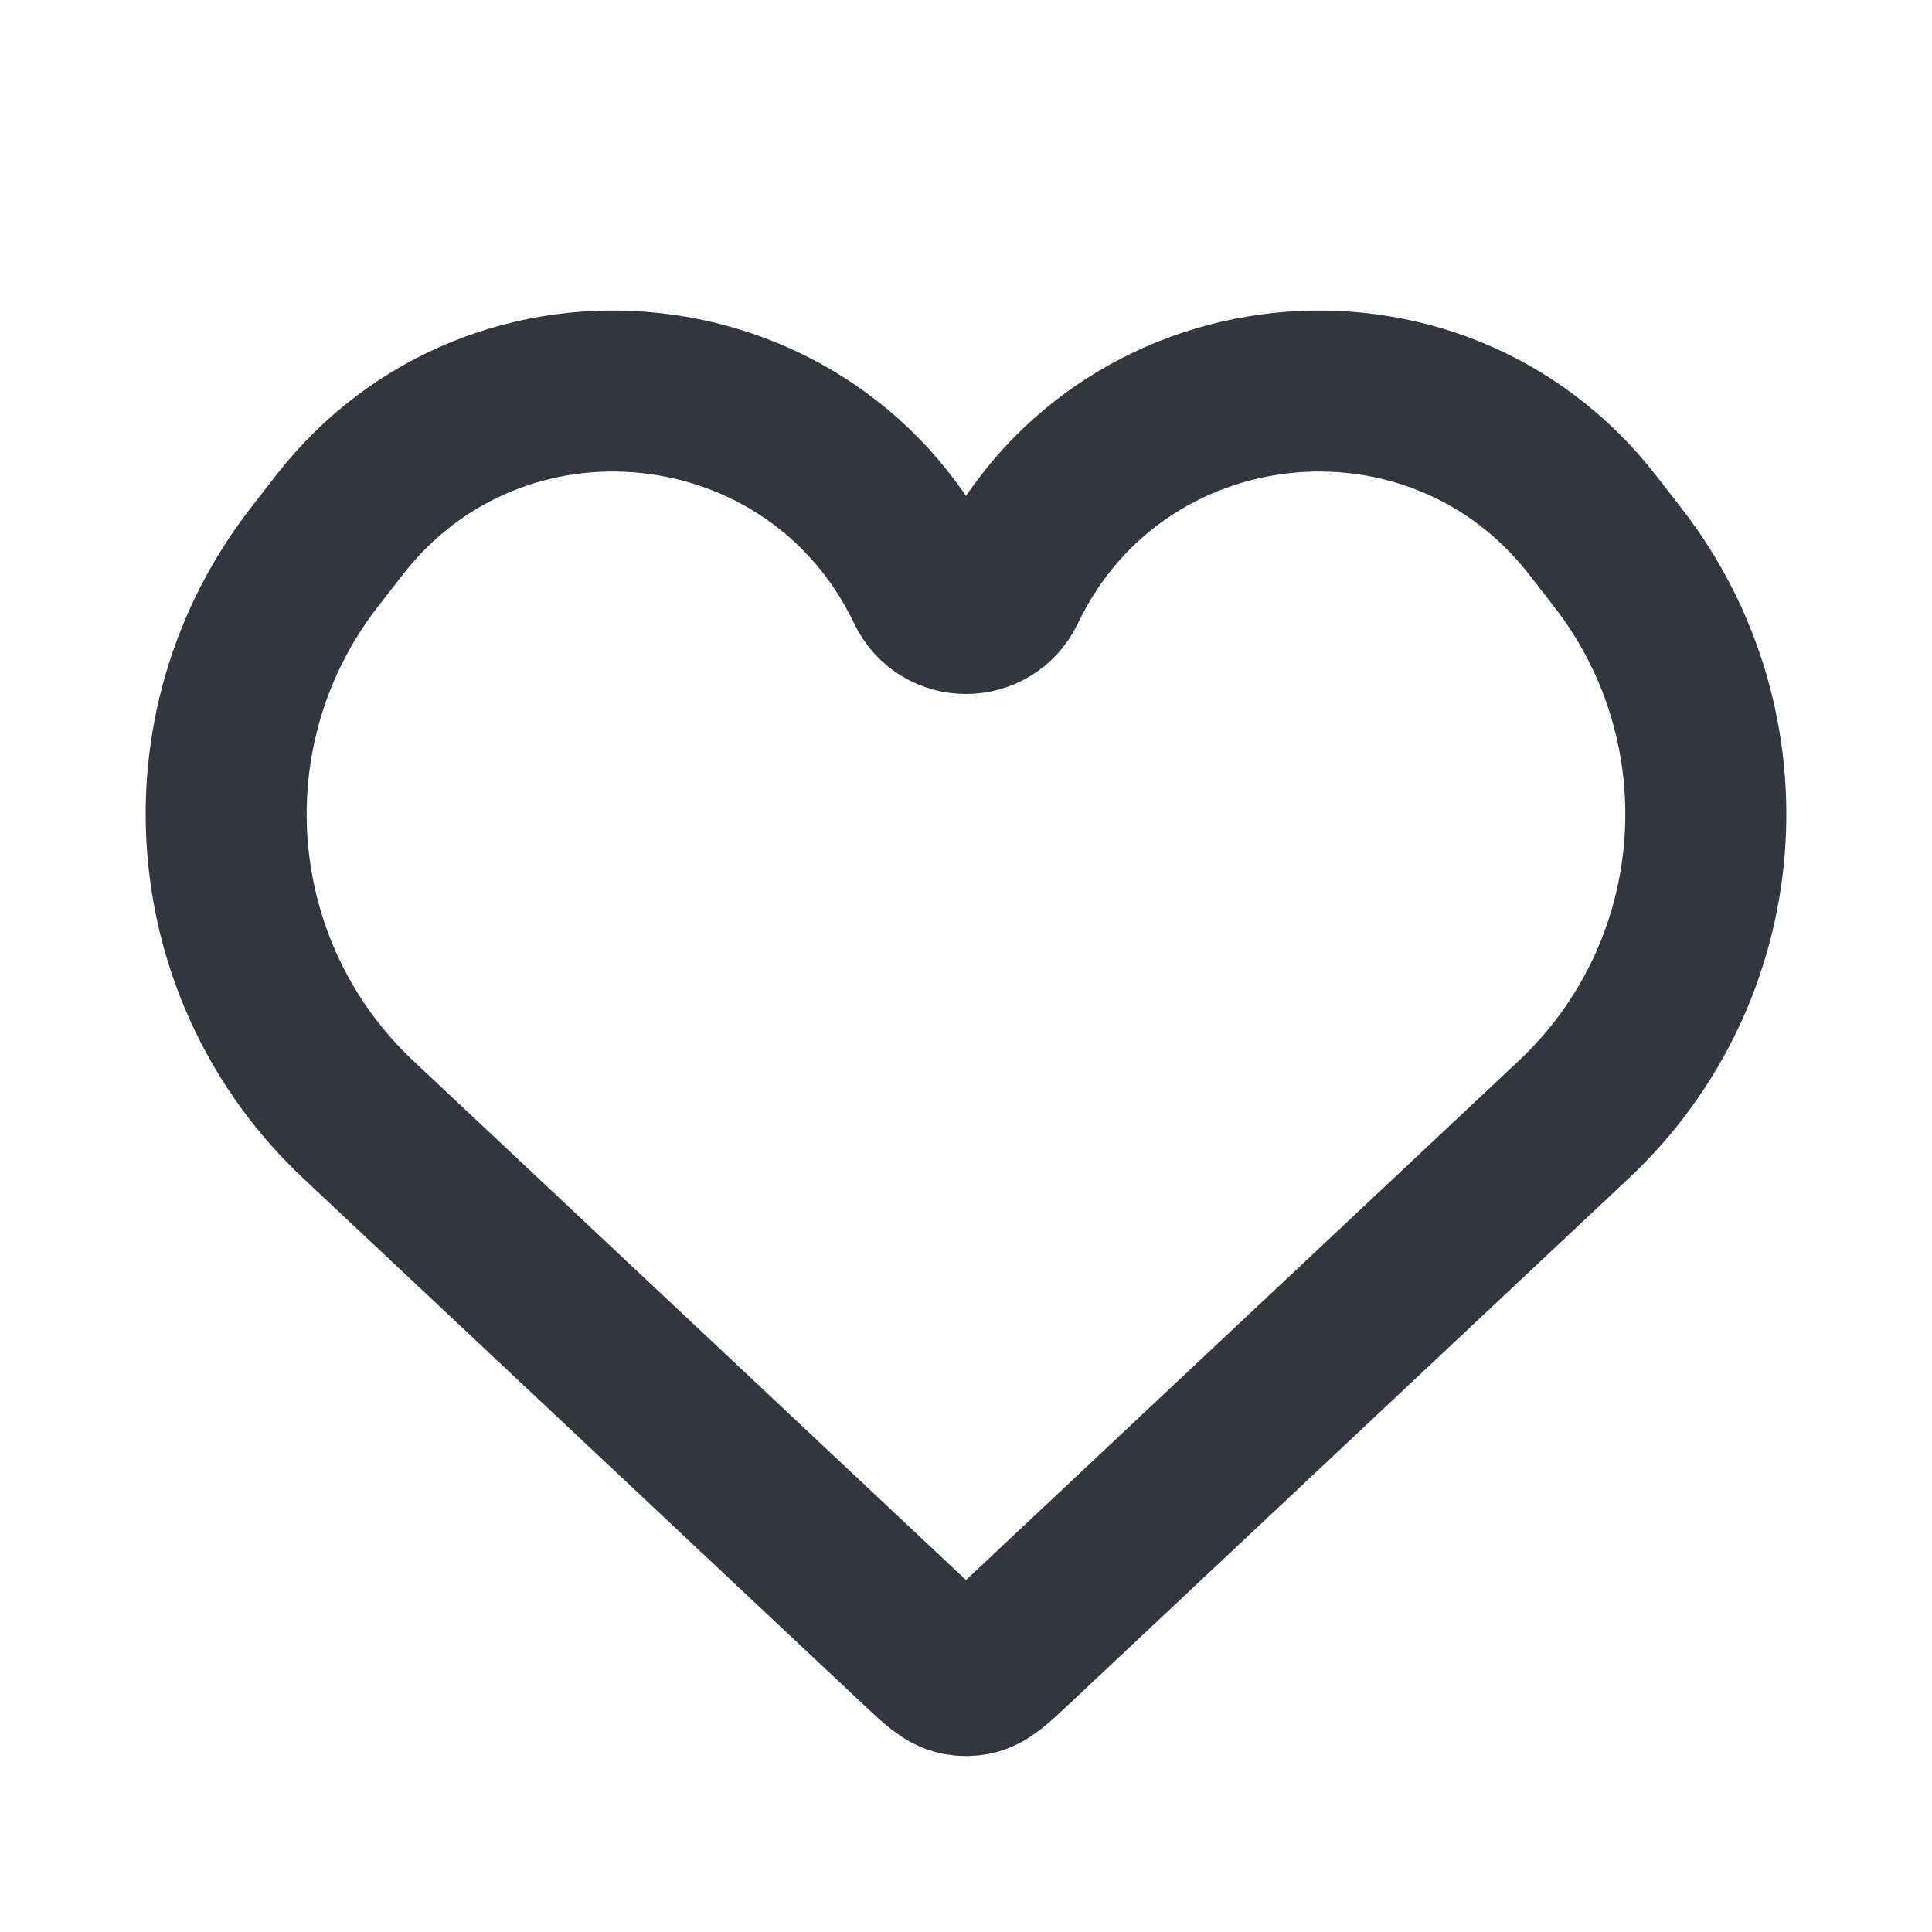
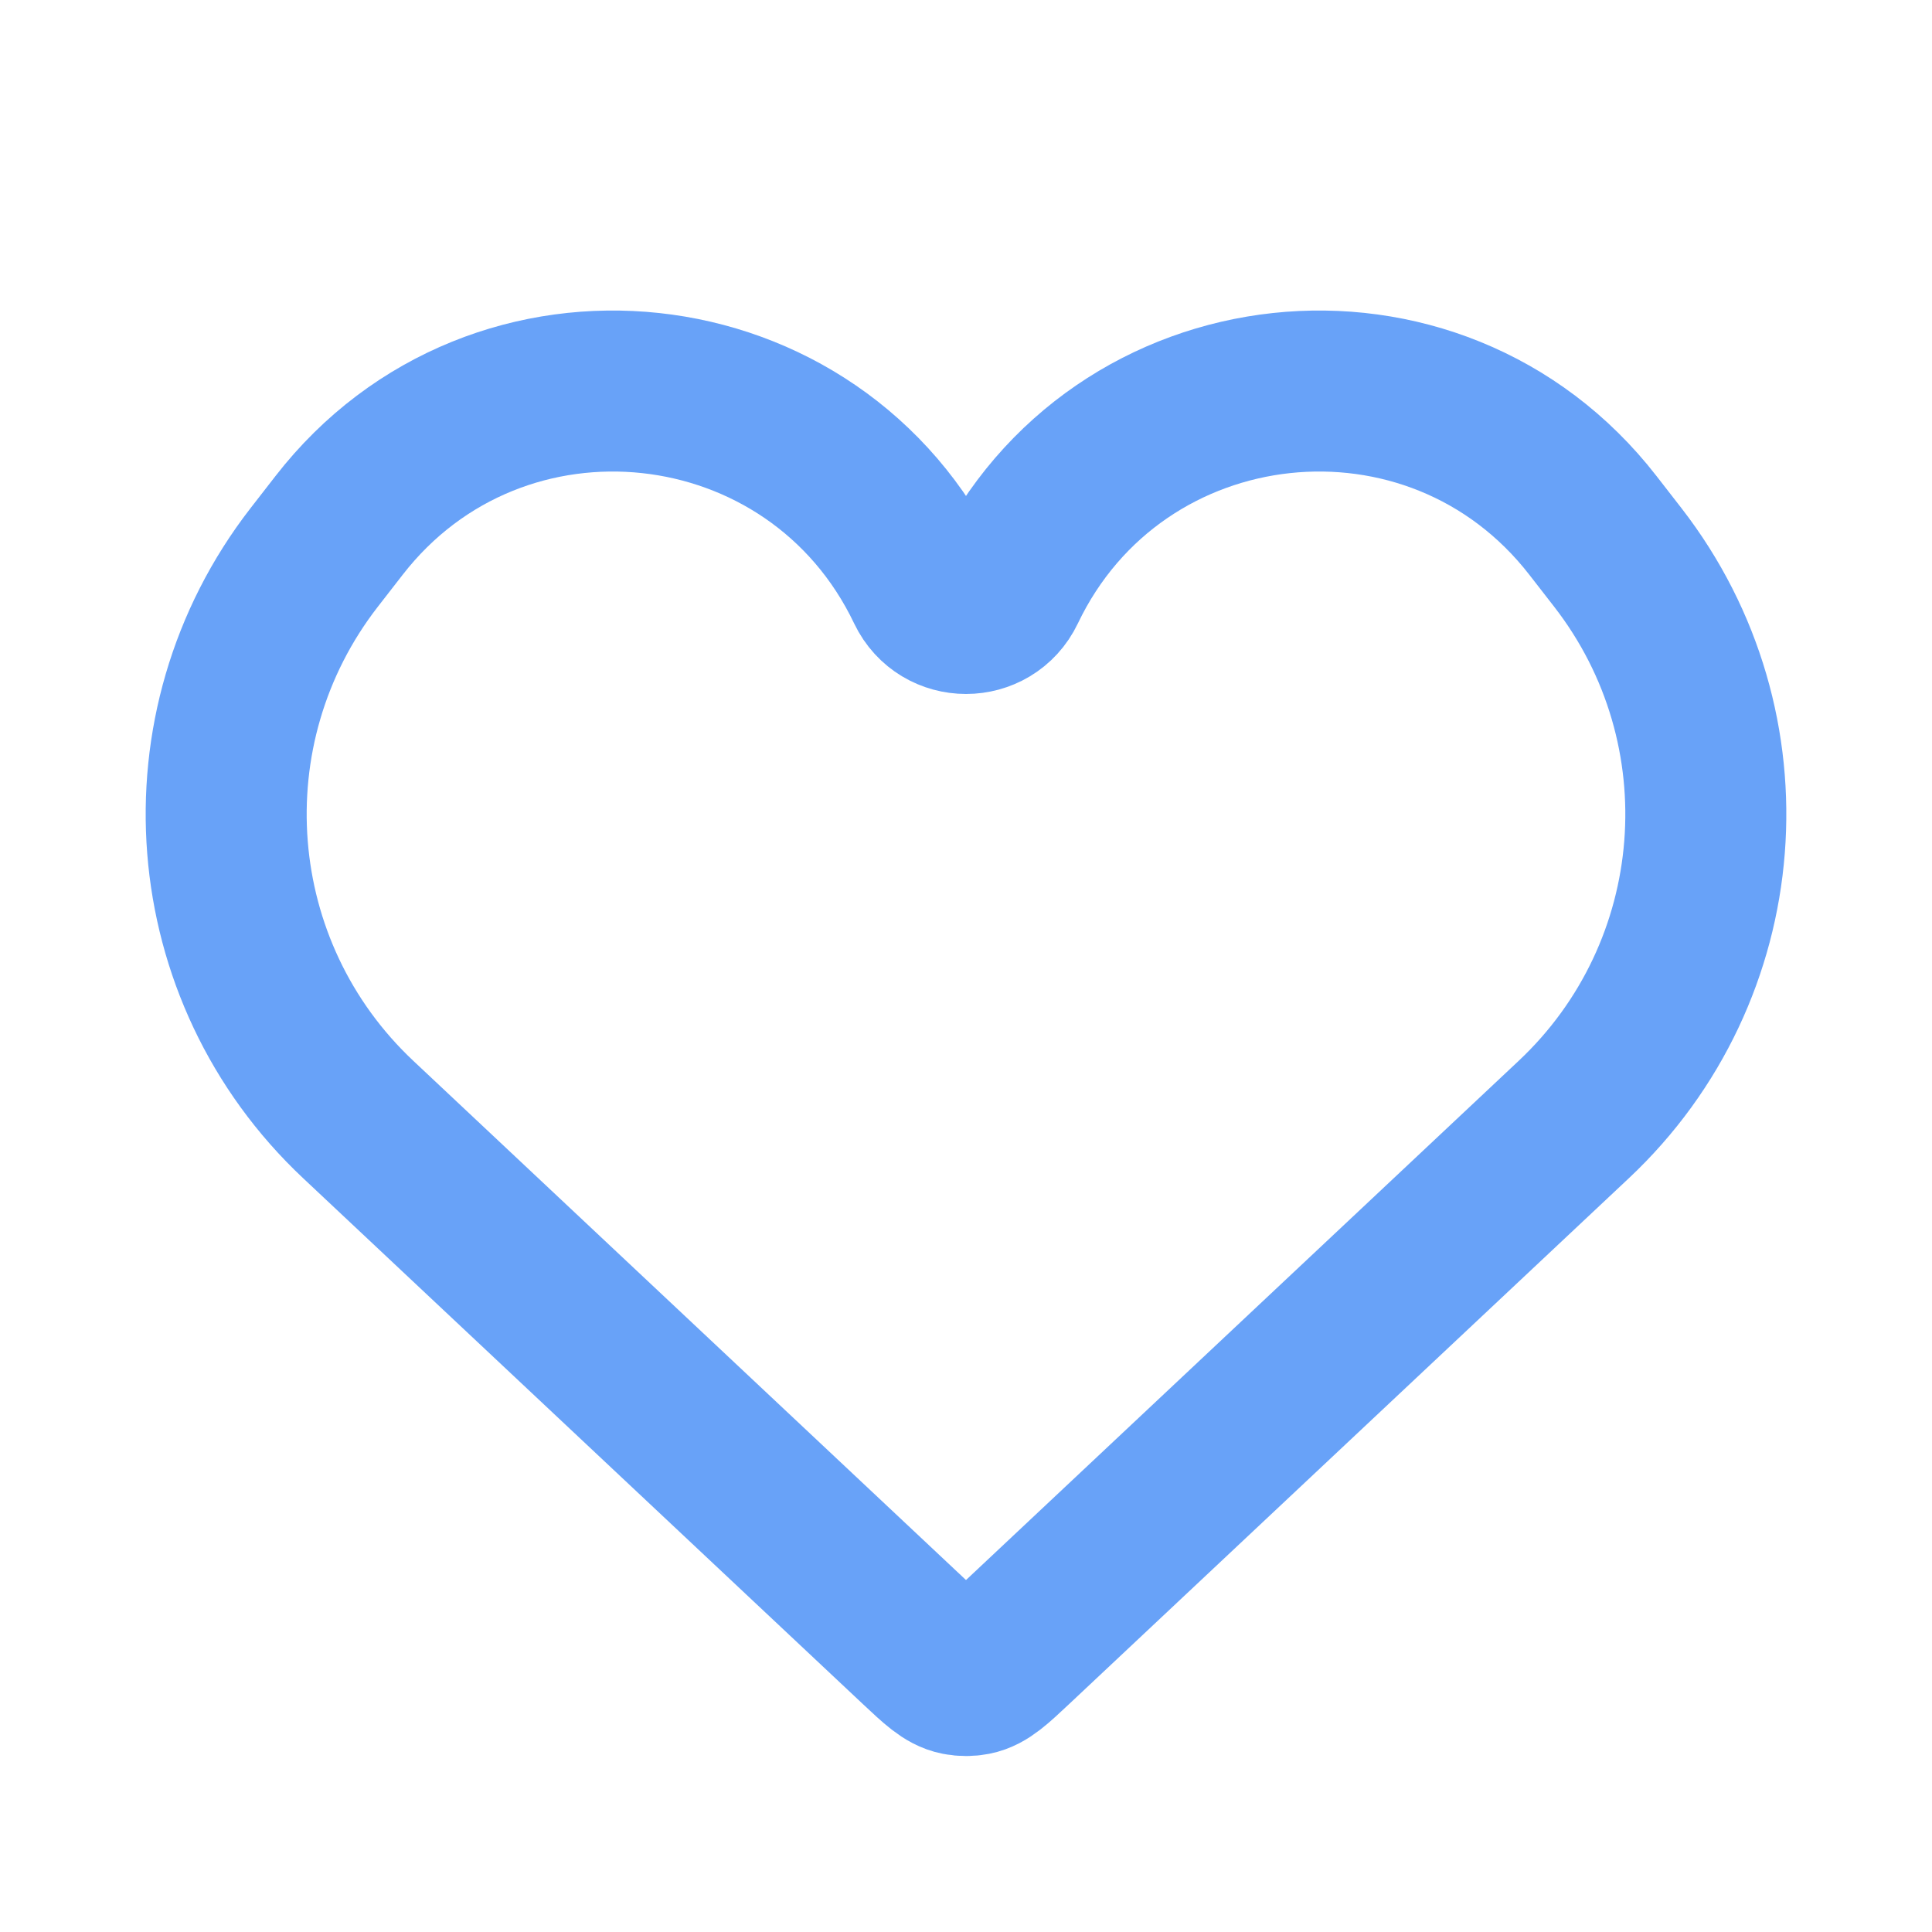
<svg xmlns="http://www.w3.org/2000/svg" width="24" height="24" viewBox="0 0 24 24" fill="none">
-   <path d="M4.451 13.908L11.403 20.439C11.643 20.664 11.762 20.777 11.904 20.805C11.967 20.817 12.033 20.817 12.096 20.805C12.238 20.777 12.357 20.664 12.597 20.439L19.549 13.908C21.506 12.071 21.743 9.047 20.098 6.926L19.788 6.527C17.82 3.991 13.87 4.416 12.487 7.314C12.291 7.723 11.709 7.723 11.513 7.314C10.13 4.416 6.18 3.991 4.212 6.527L3.902 6.926C2.257 9.047 2.494 12.071 4.451 13.908Z" stroke="#33363F" stroke-width="2" />
+   <path d="M4.451 13.908L11.403 20.439C11.643 20.664 11.762 20.777 11.904 20.805C11.967 20.817 12.033 20.817 12.096 20.805C12.238 20.777 12.357 20.664 12.597 20.439L19.549 13.908C21.506 12.071 21.743 9.047 20.098 6.926L19.788 6.527C17.82 3.991 13.87 4.416 12.487 7.314C12.291 7.723 11.709 7.723 11.513 7.314C10.13 4.416 6.18 3.991 4.212 6.527L3.902 6.926C2.257 9.047 2.494 12.071 4.451 13.908Z" stroke="#68A2F8" stroke-width="2" />
</svg>
